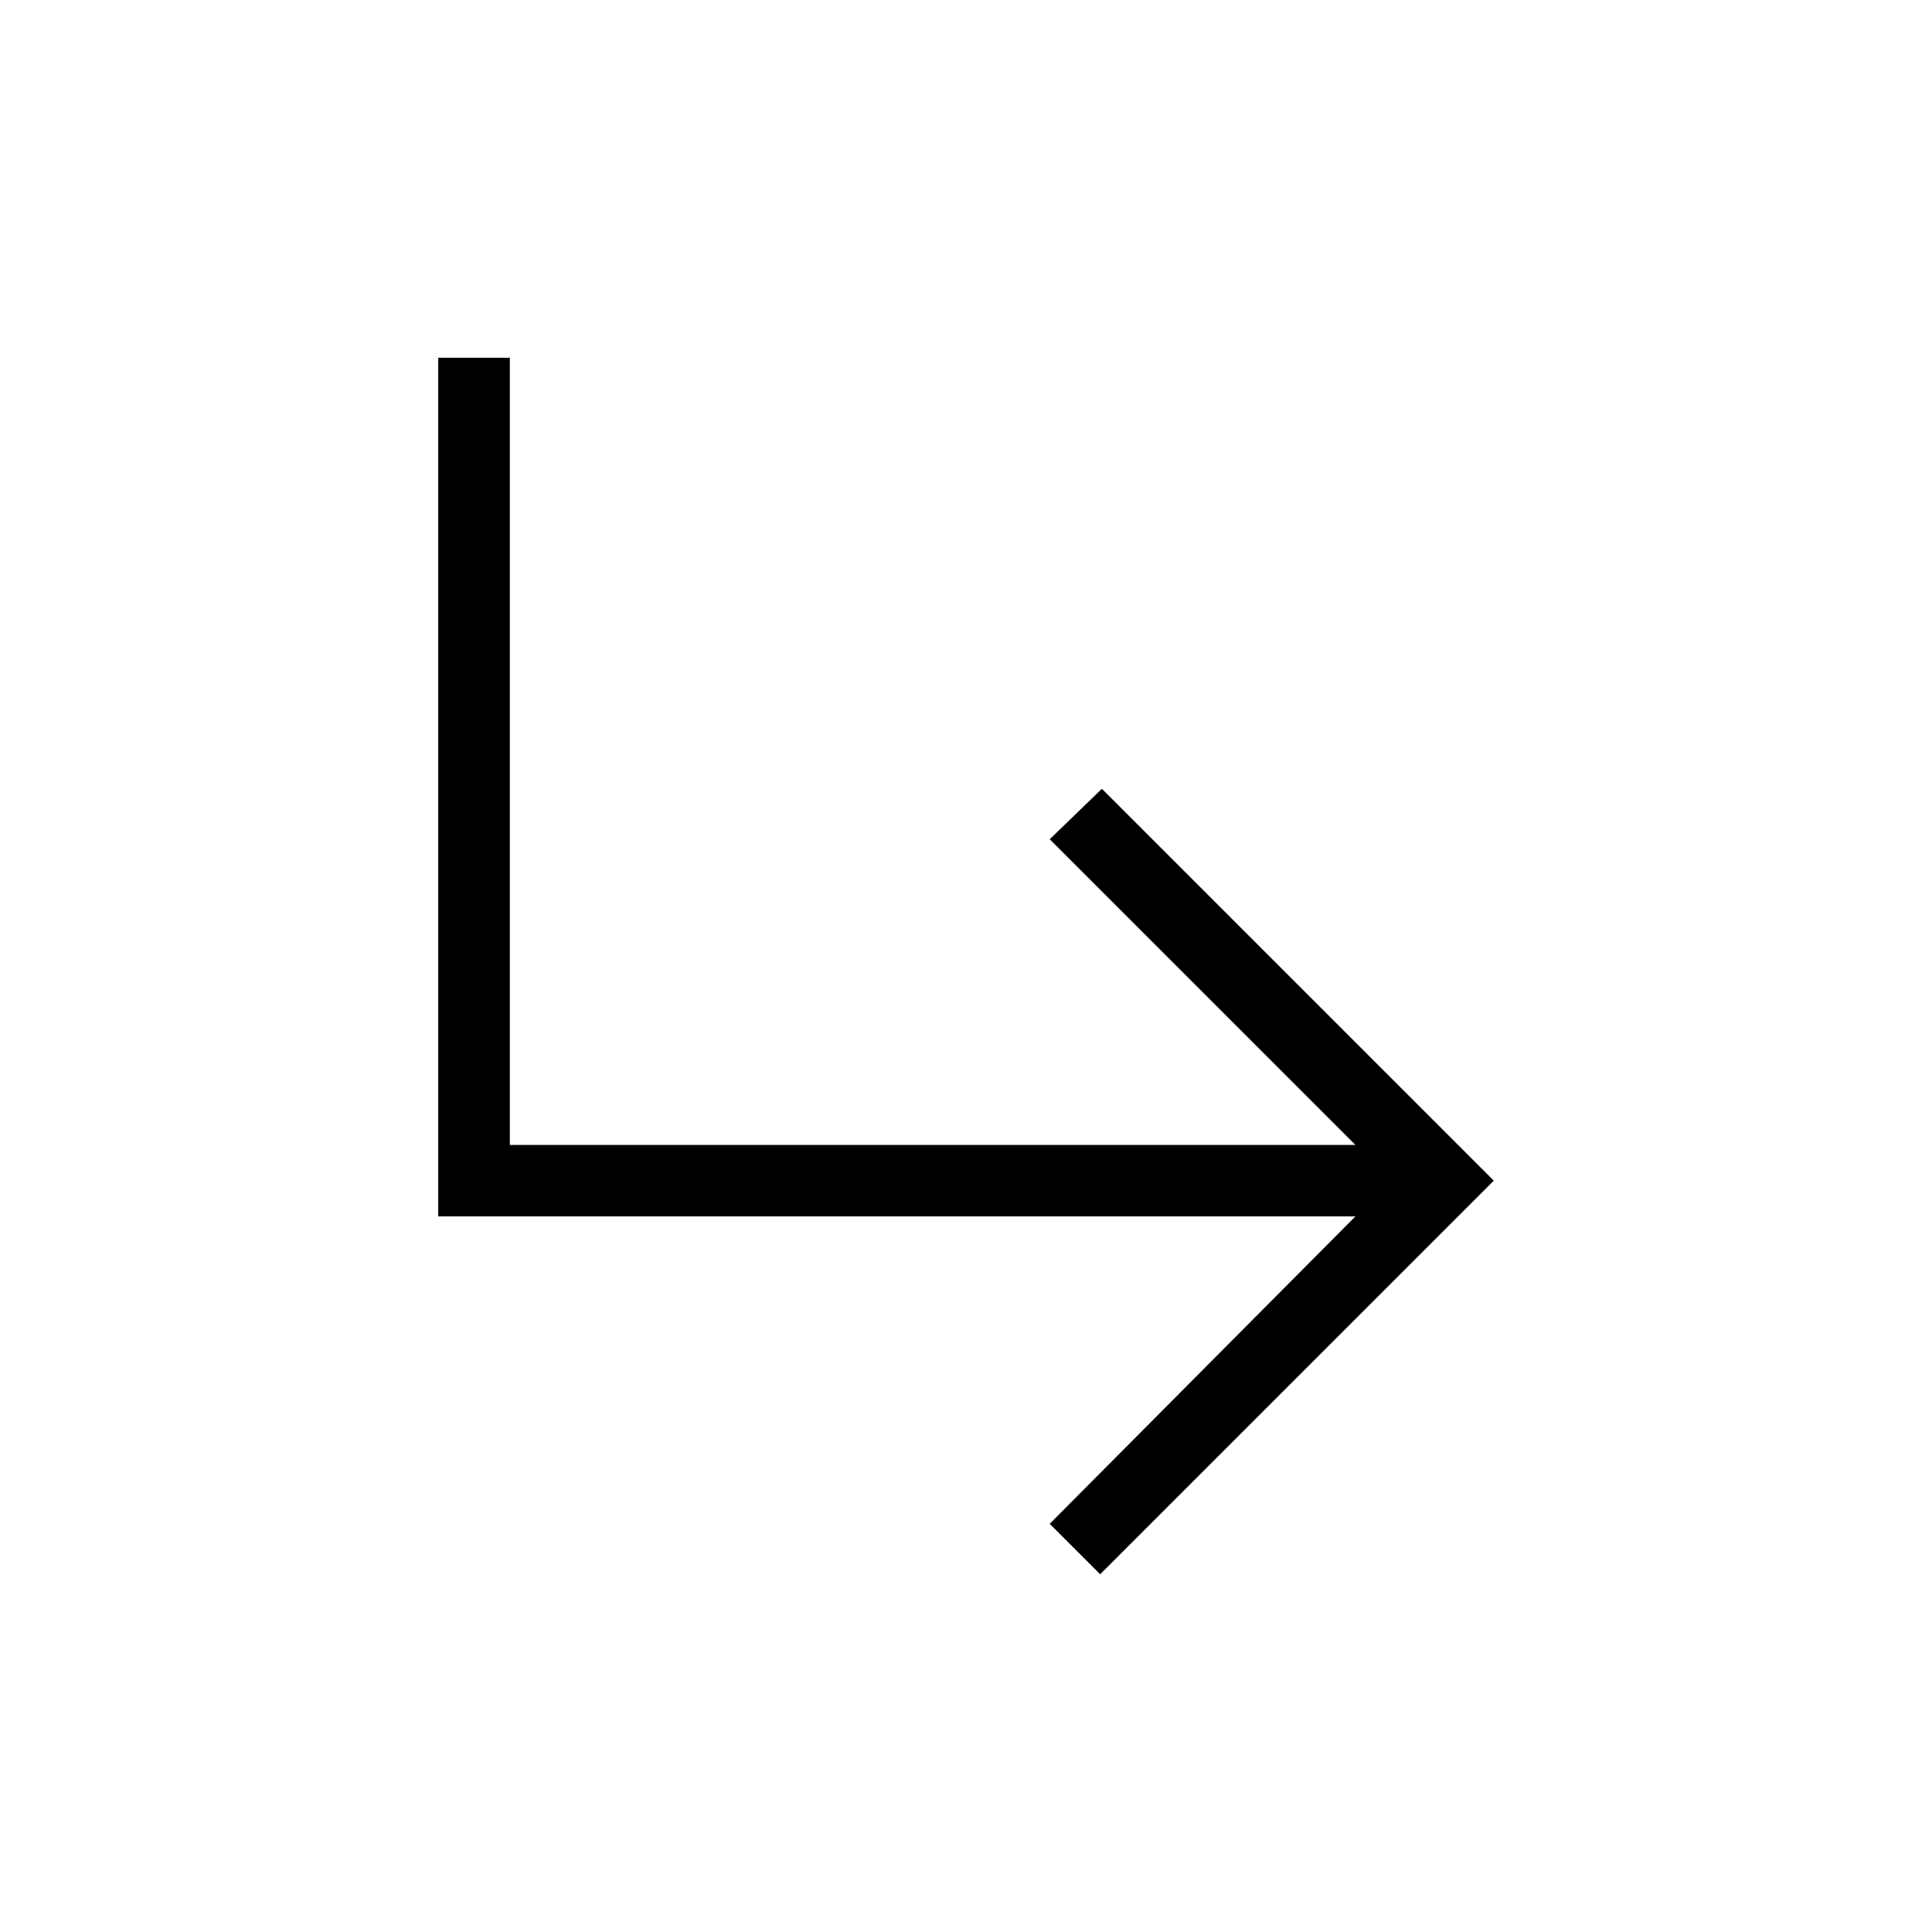
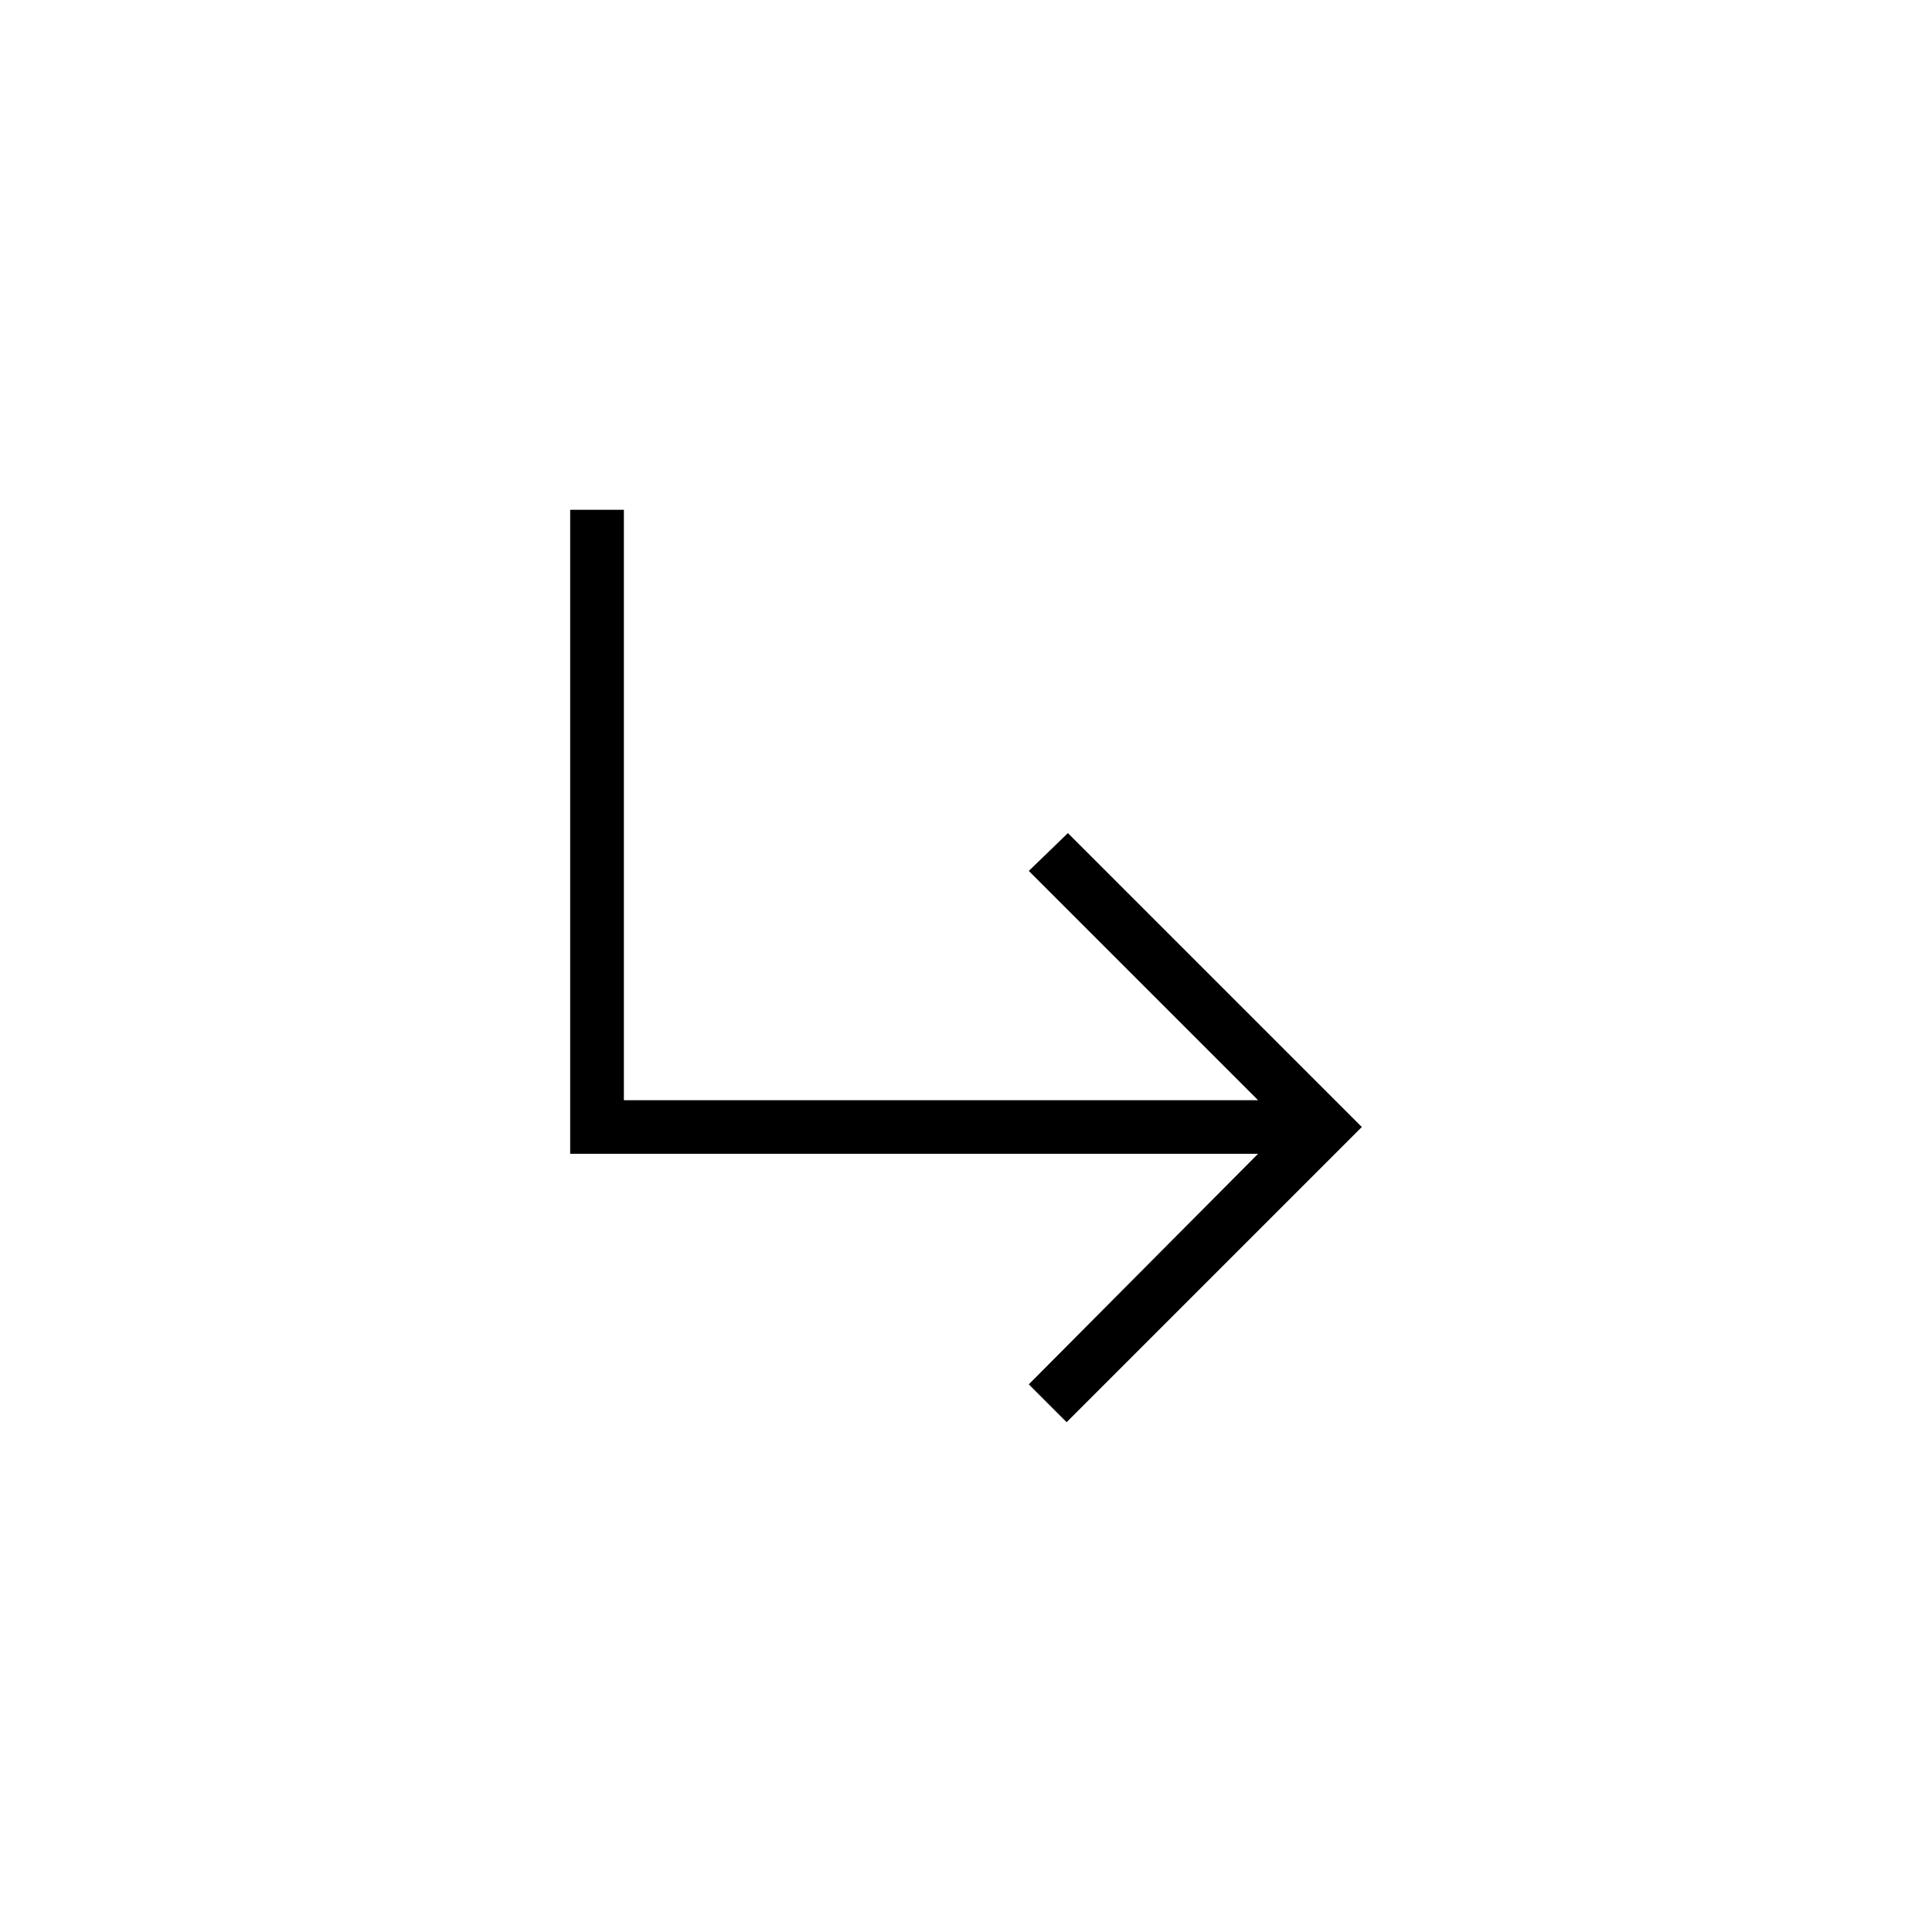
- <svg xmlns="http://www.w3.org/2000/svg" width="18" height="18" viewBox="0 0 18 18" fill="none">
+ <svg xmlns="http://www.w3.org/2000/svg" width="18" height="18" viewBox="-3 -3 24 24" fill="none">
  <path d="M10.25 14.667L9.78 14.197L12.628 11.333H4.083V3.333H4.75V10.667H12.628L9.78 7.819L10.266 7.349L13.917 11L10.25 14.667Z" fill="currentColor" />
</svg>
